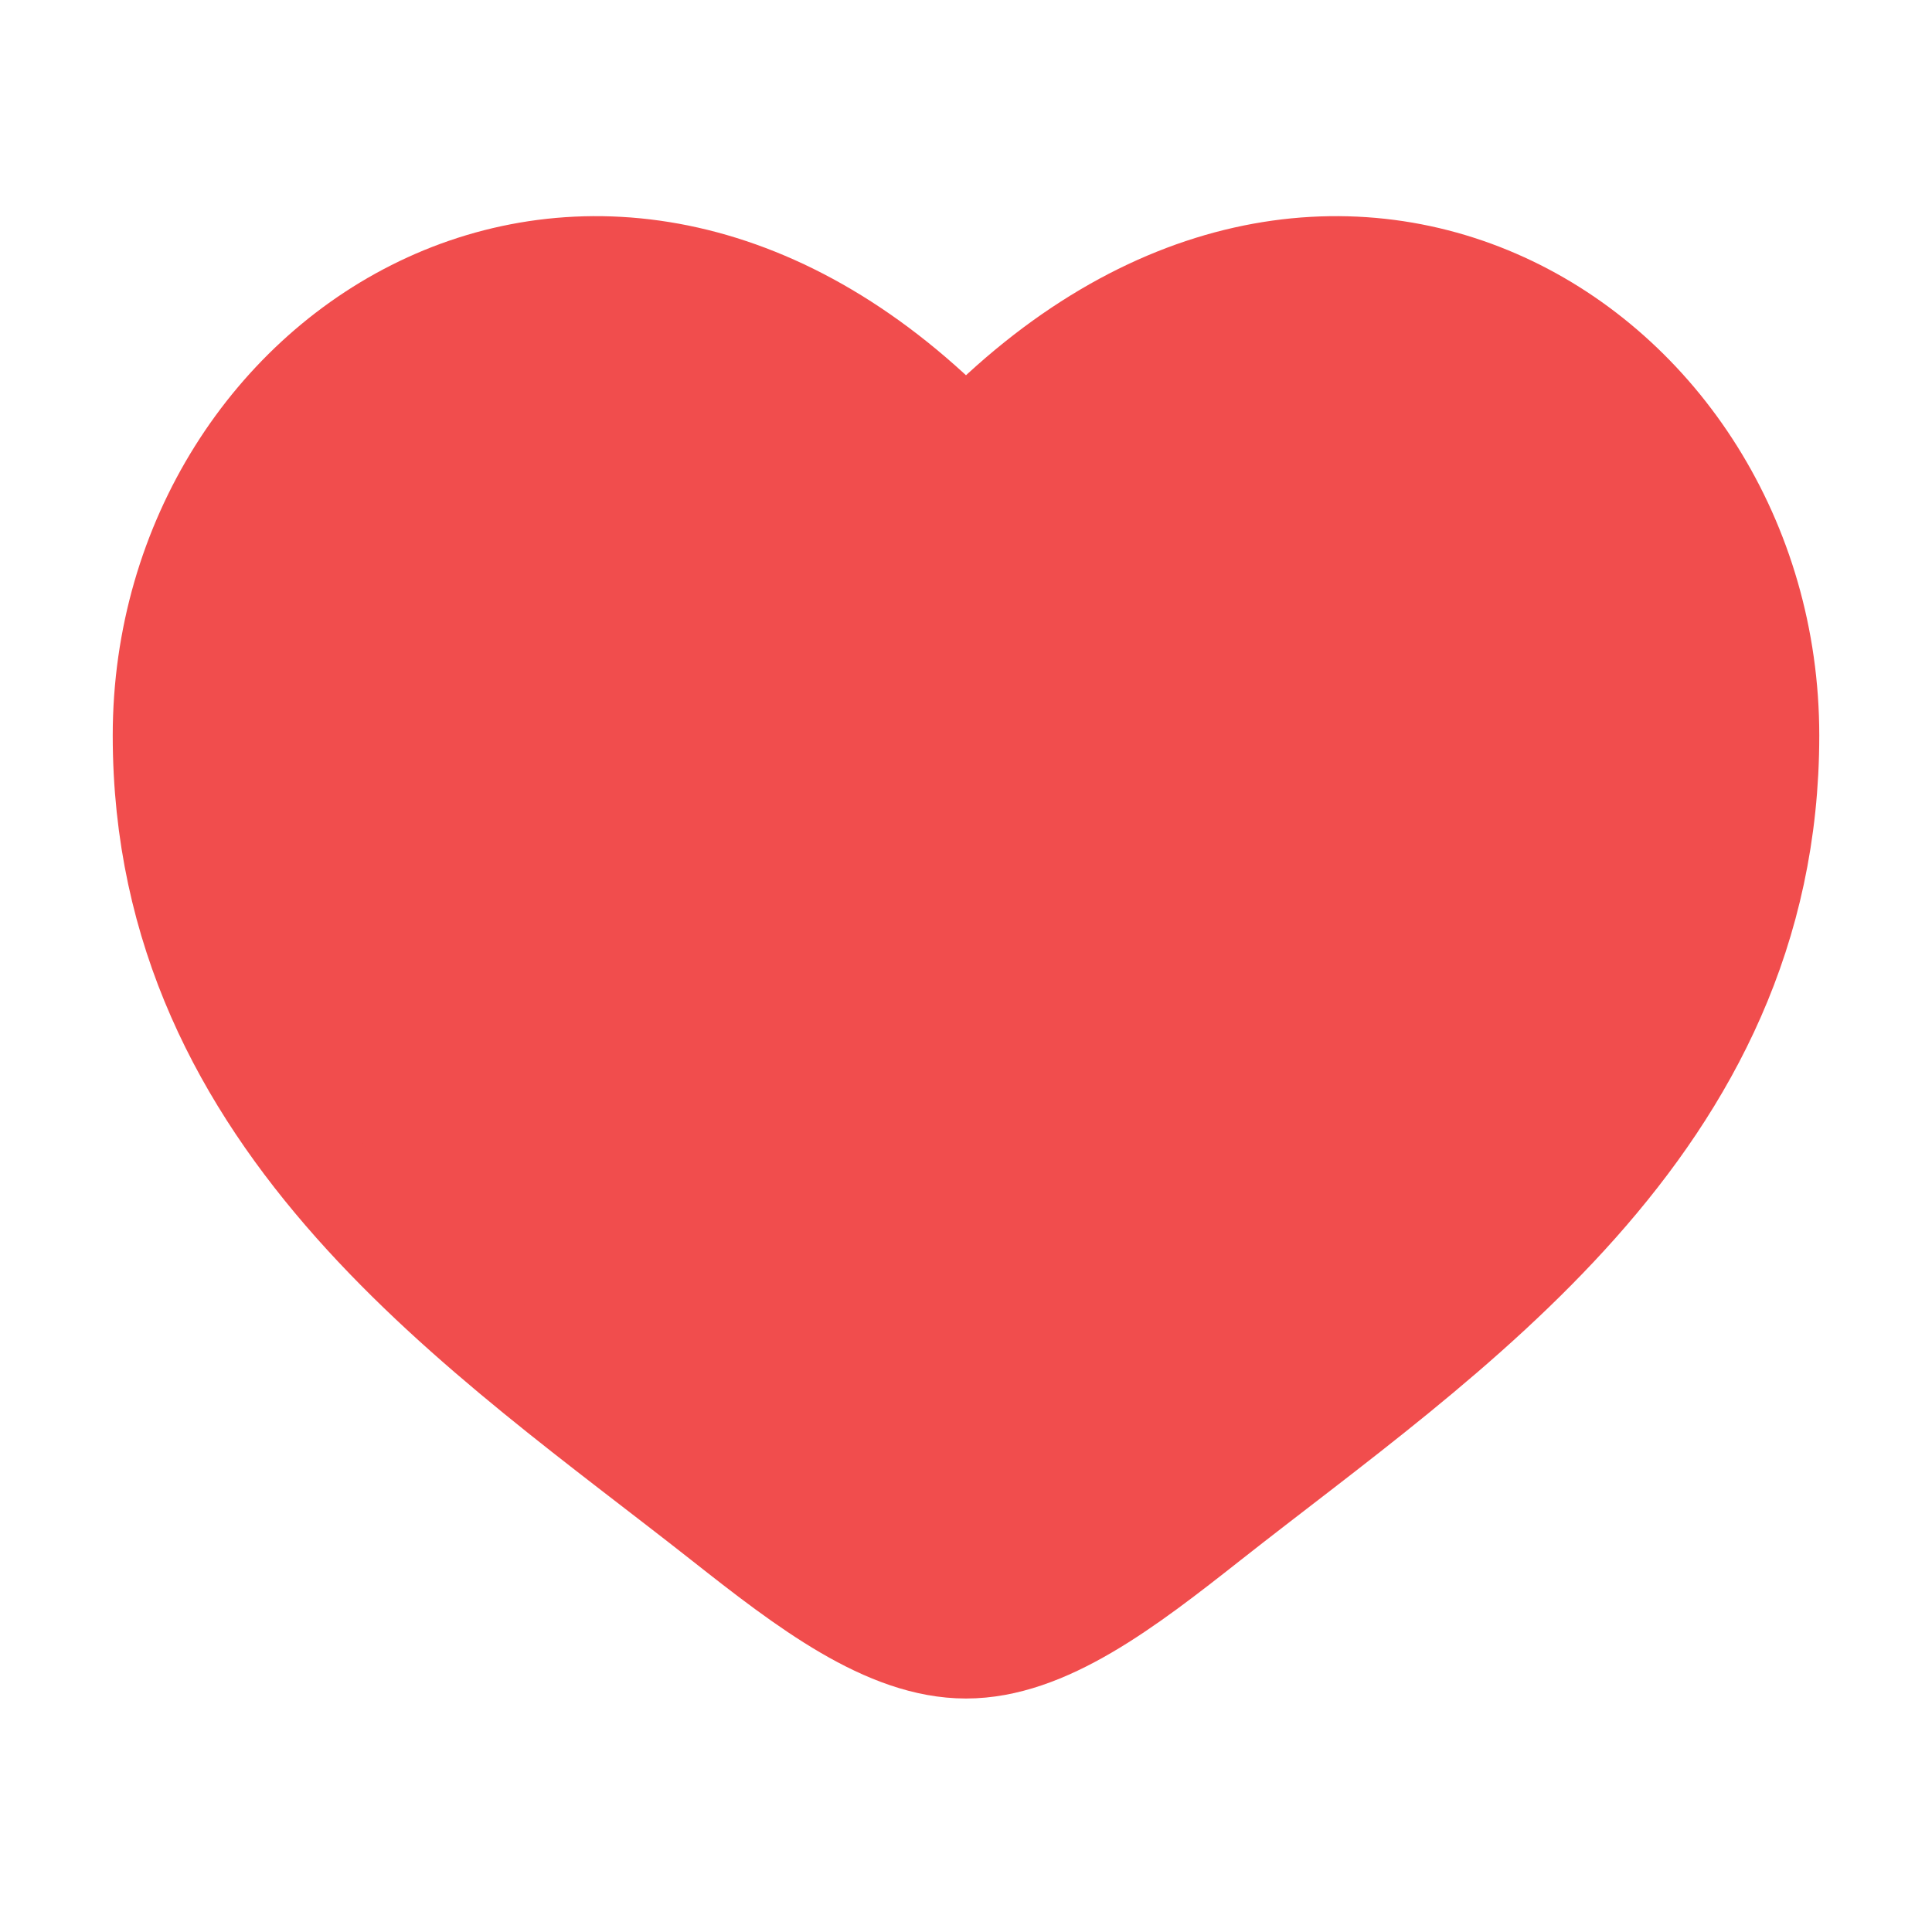
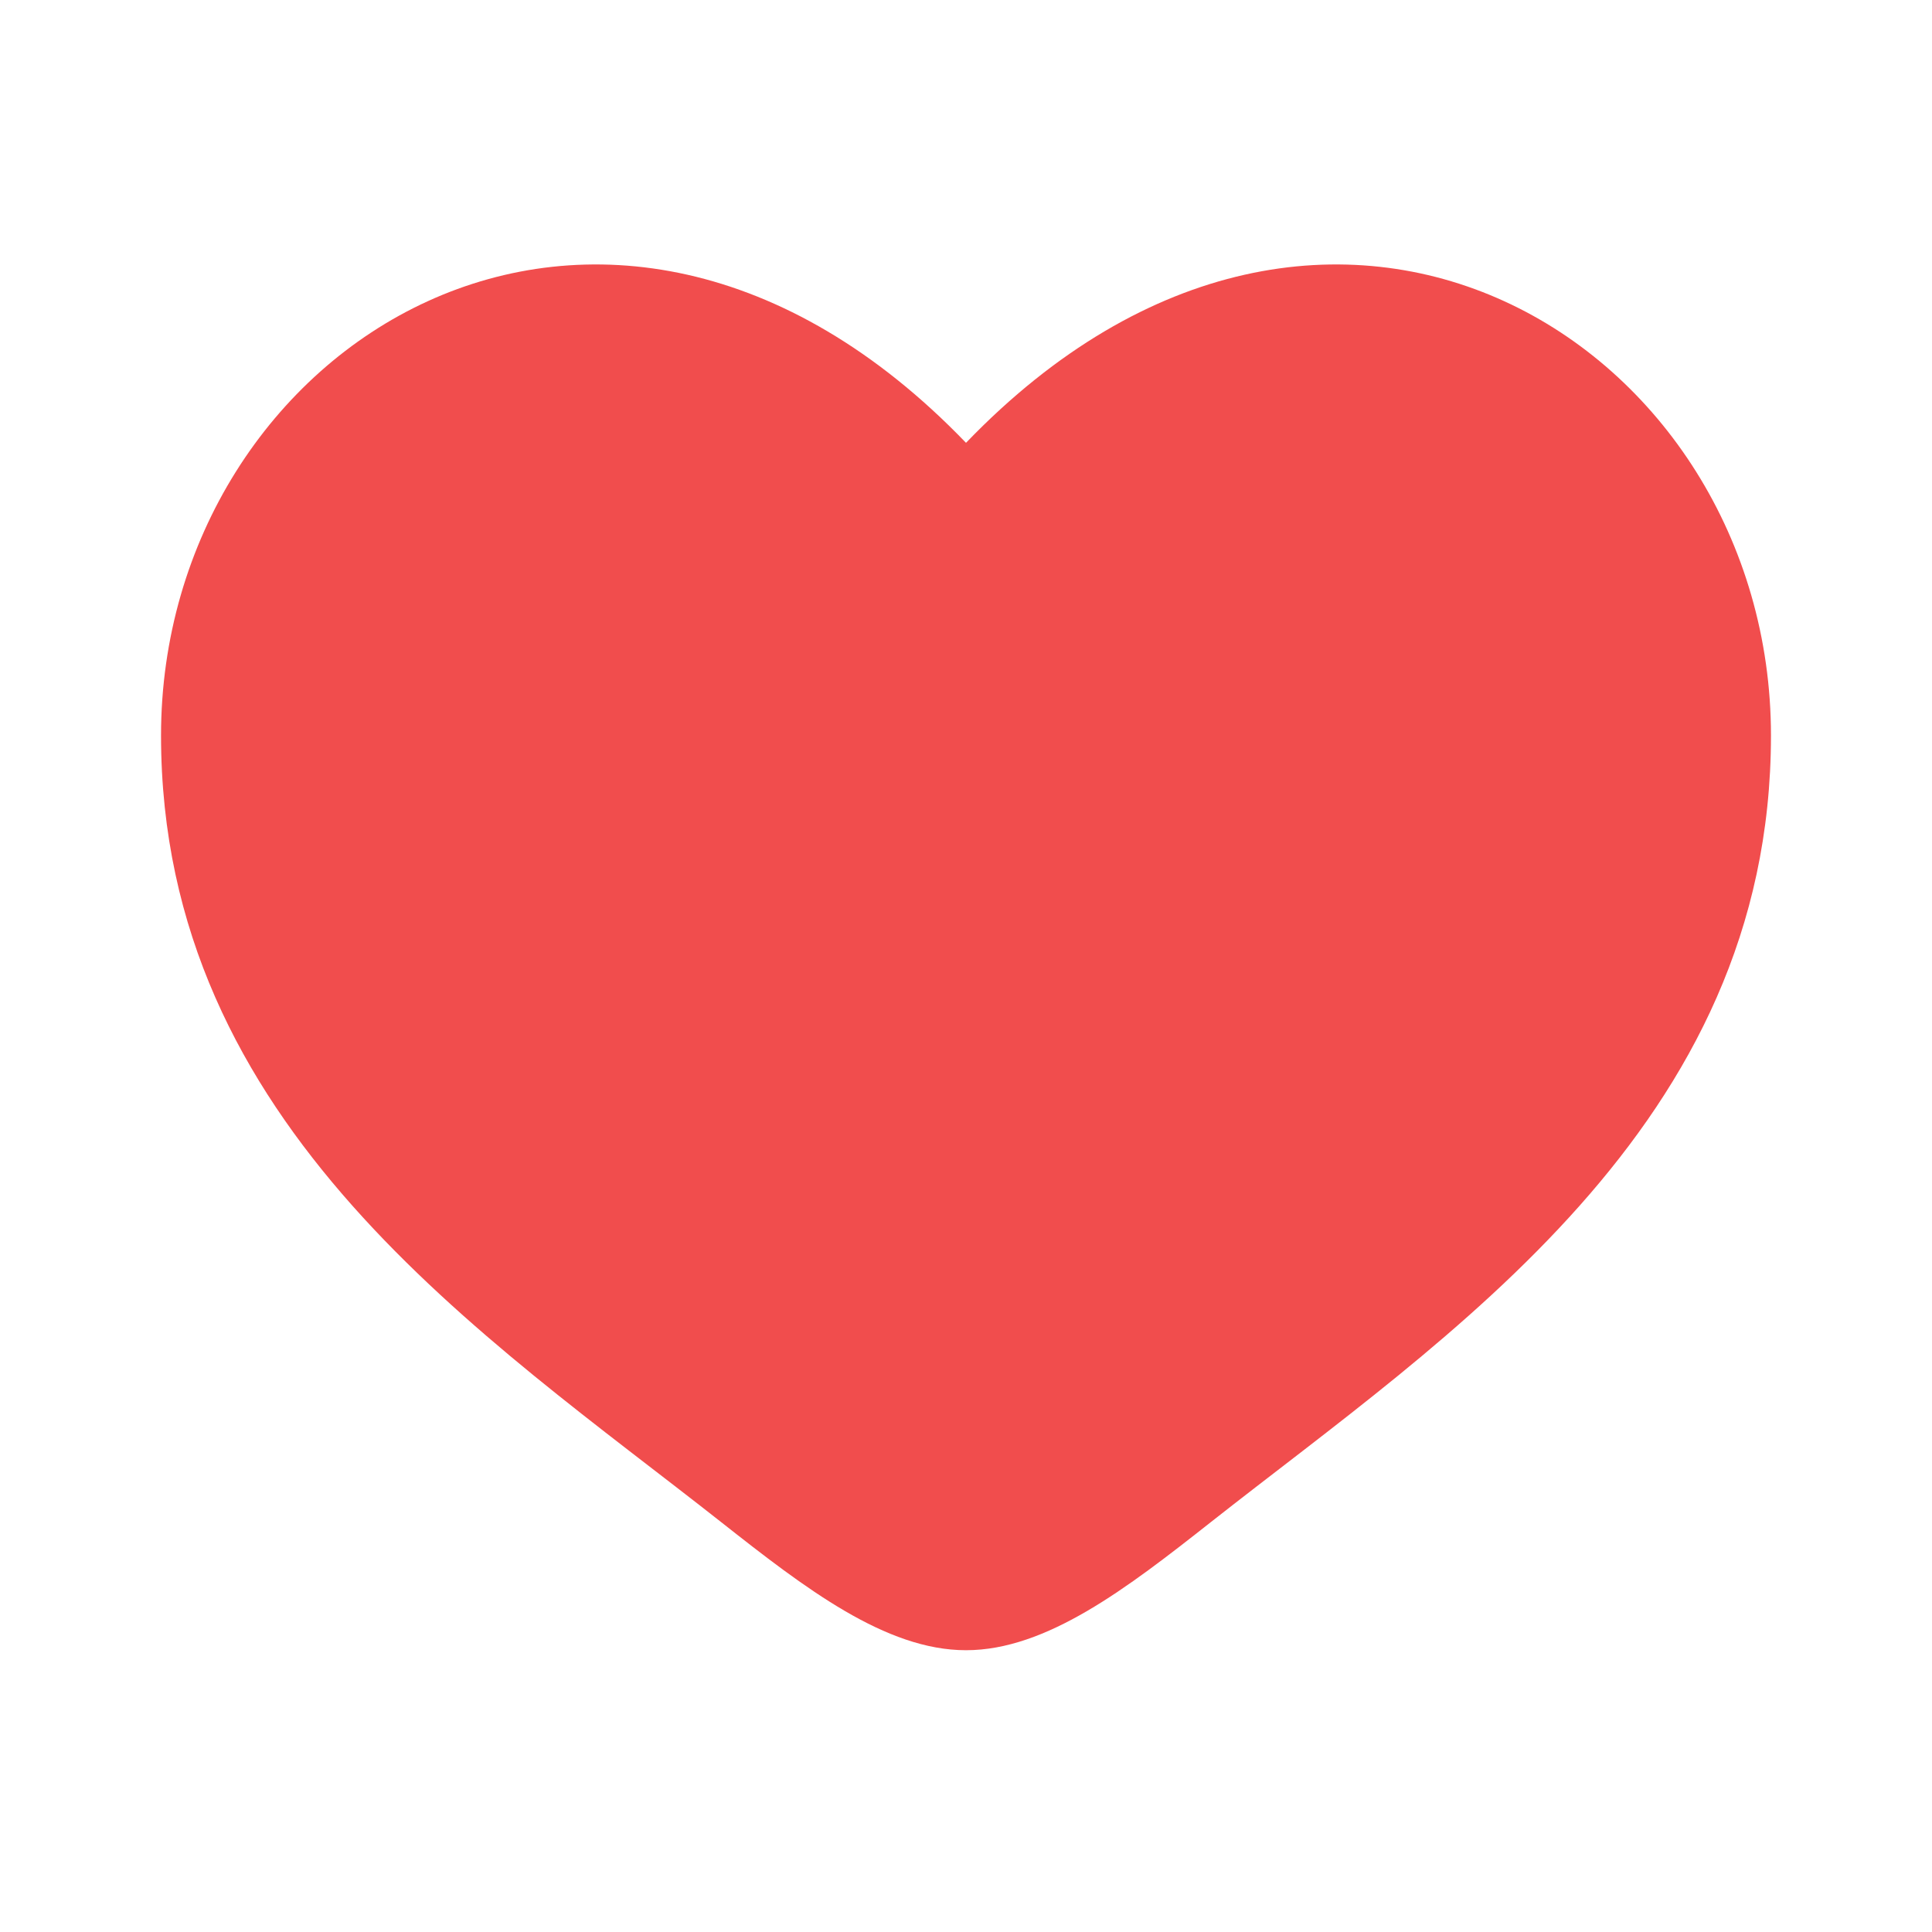
- <svg xmlns="http://www.w3.org/2000/svg" width="24" height="24" viewBox="0 0 20 20" stroke="#F14D4D">
+ <svg xmlns="http://www.w3.org/2000/svg" width="24" height="24" viewBox="0 0 20 20">
  <path d="M1.667 7.614C1.667 11.667 5.016 13.826 7.468 15.759C8.333 16.441 9.167 17.083 10 17.083C10.833 17.083 11.667 16.441 12.532 15.759C14.984 13.826 18.333 11.667 18.333 7.614C18.333 3.562 13.75 0.688 10 4.584C6.25 0.688 1.667 3.562 1.667 7.614Z" fill="#F14D4D" />
</svg>
